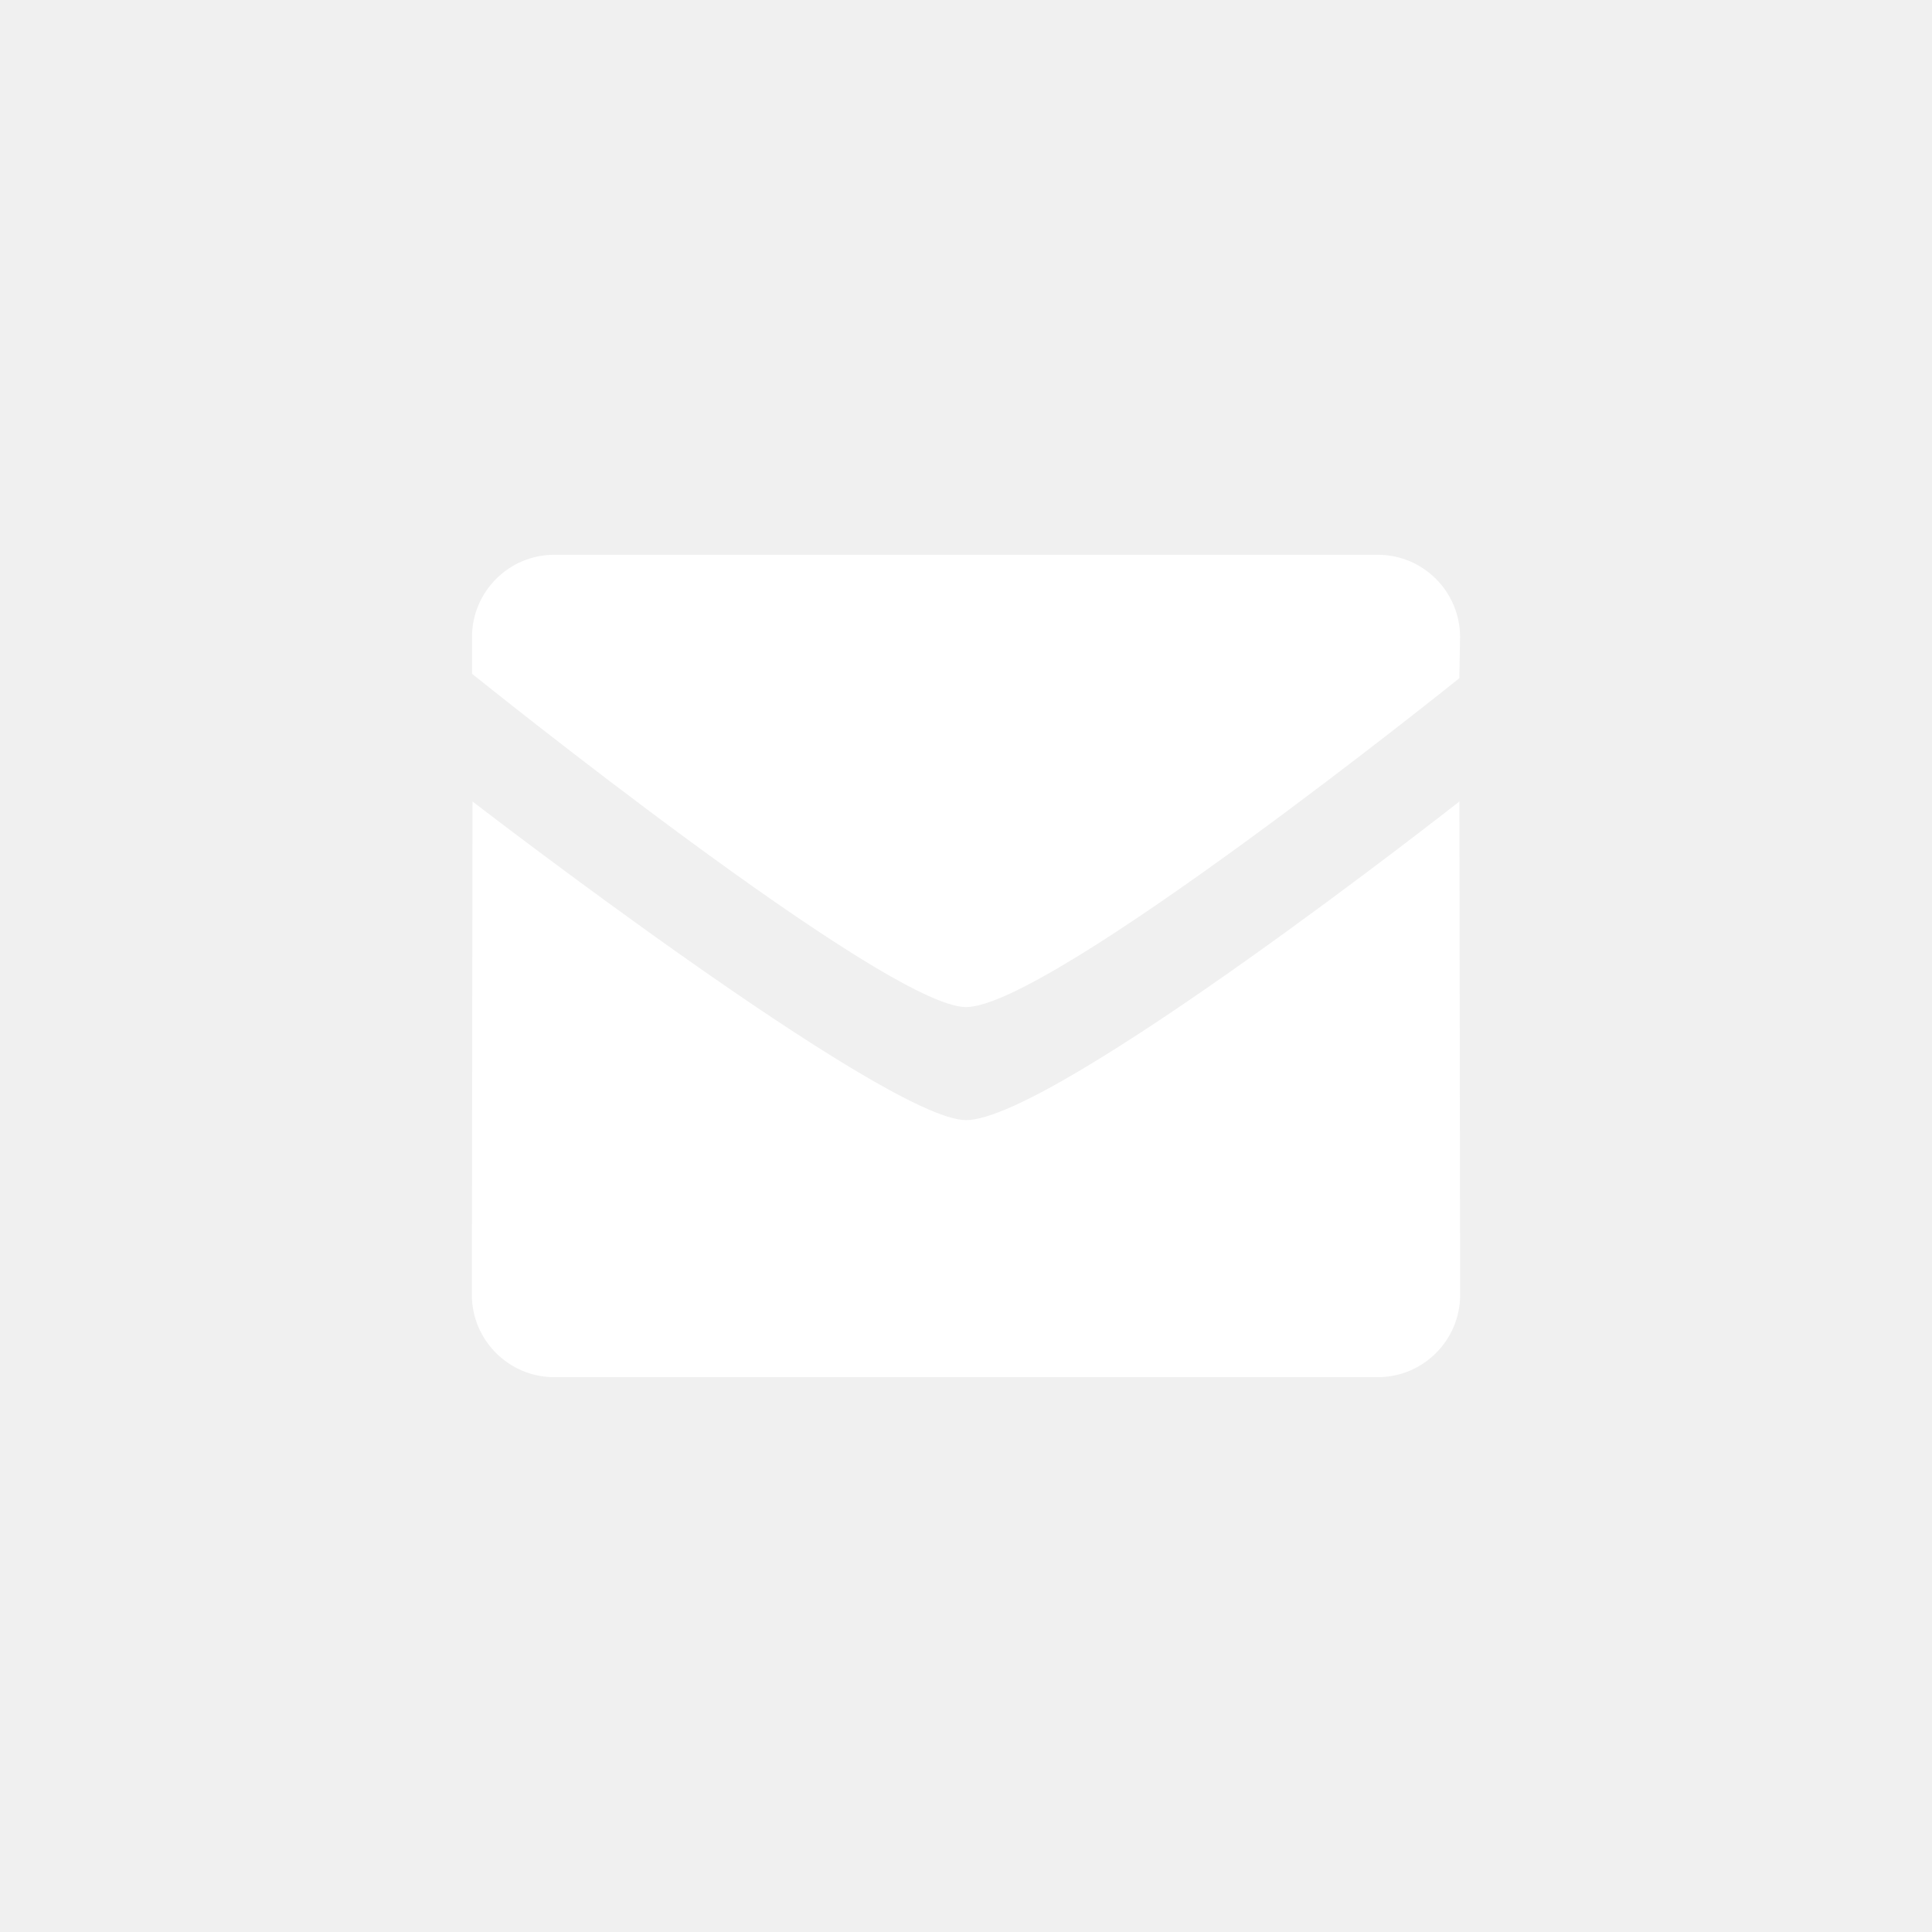
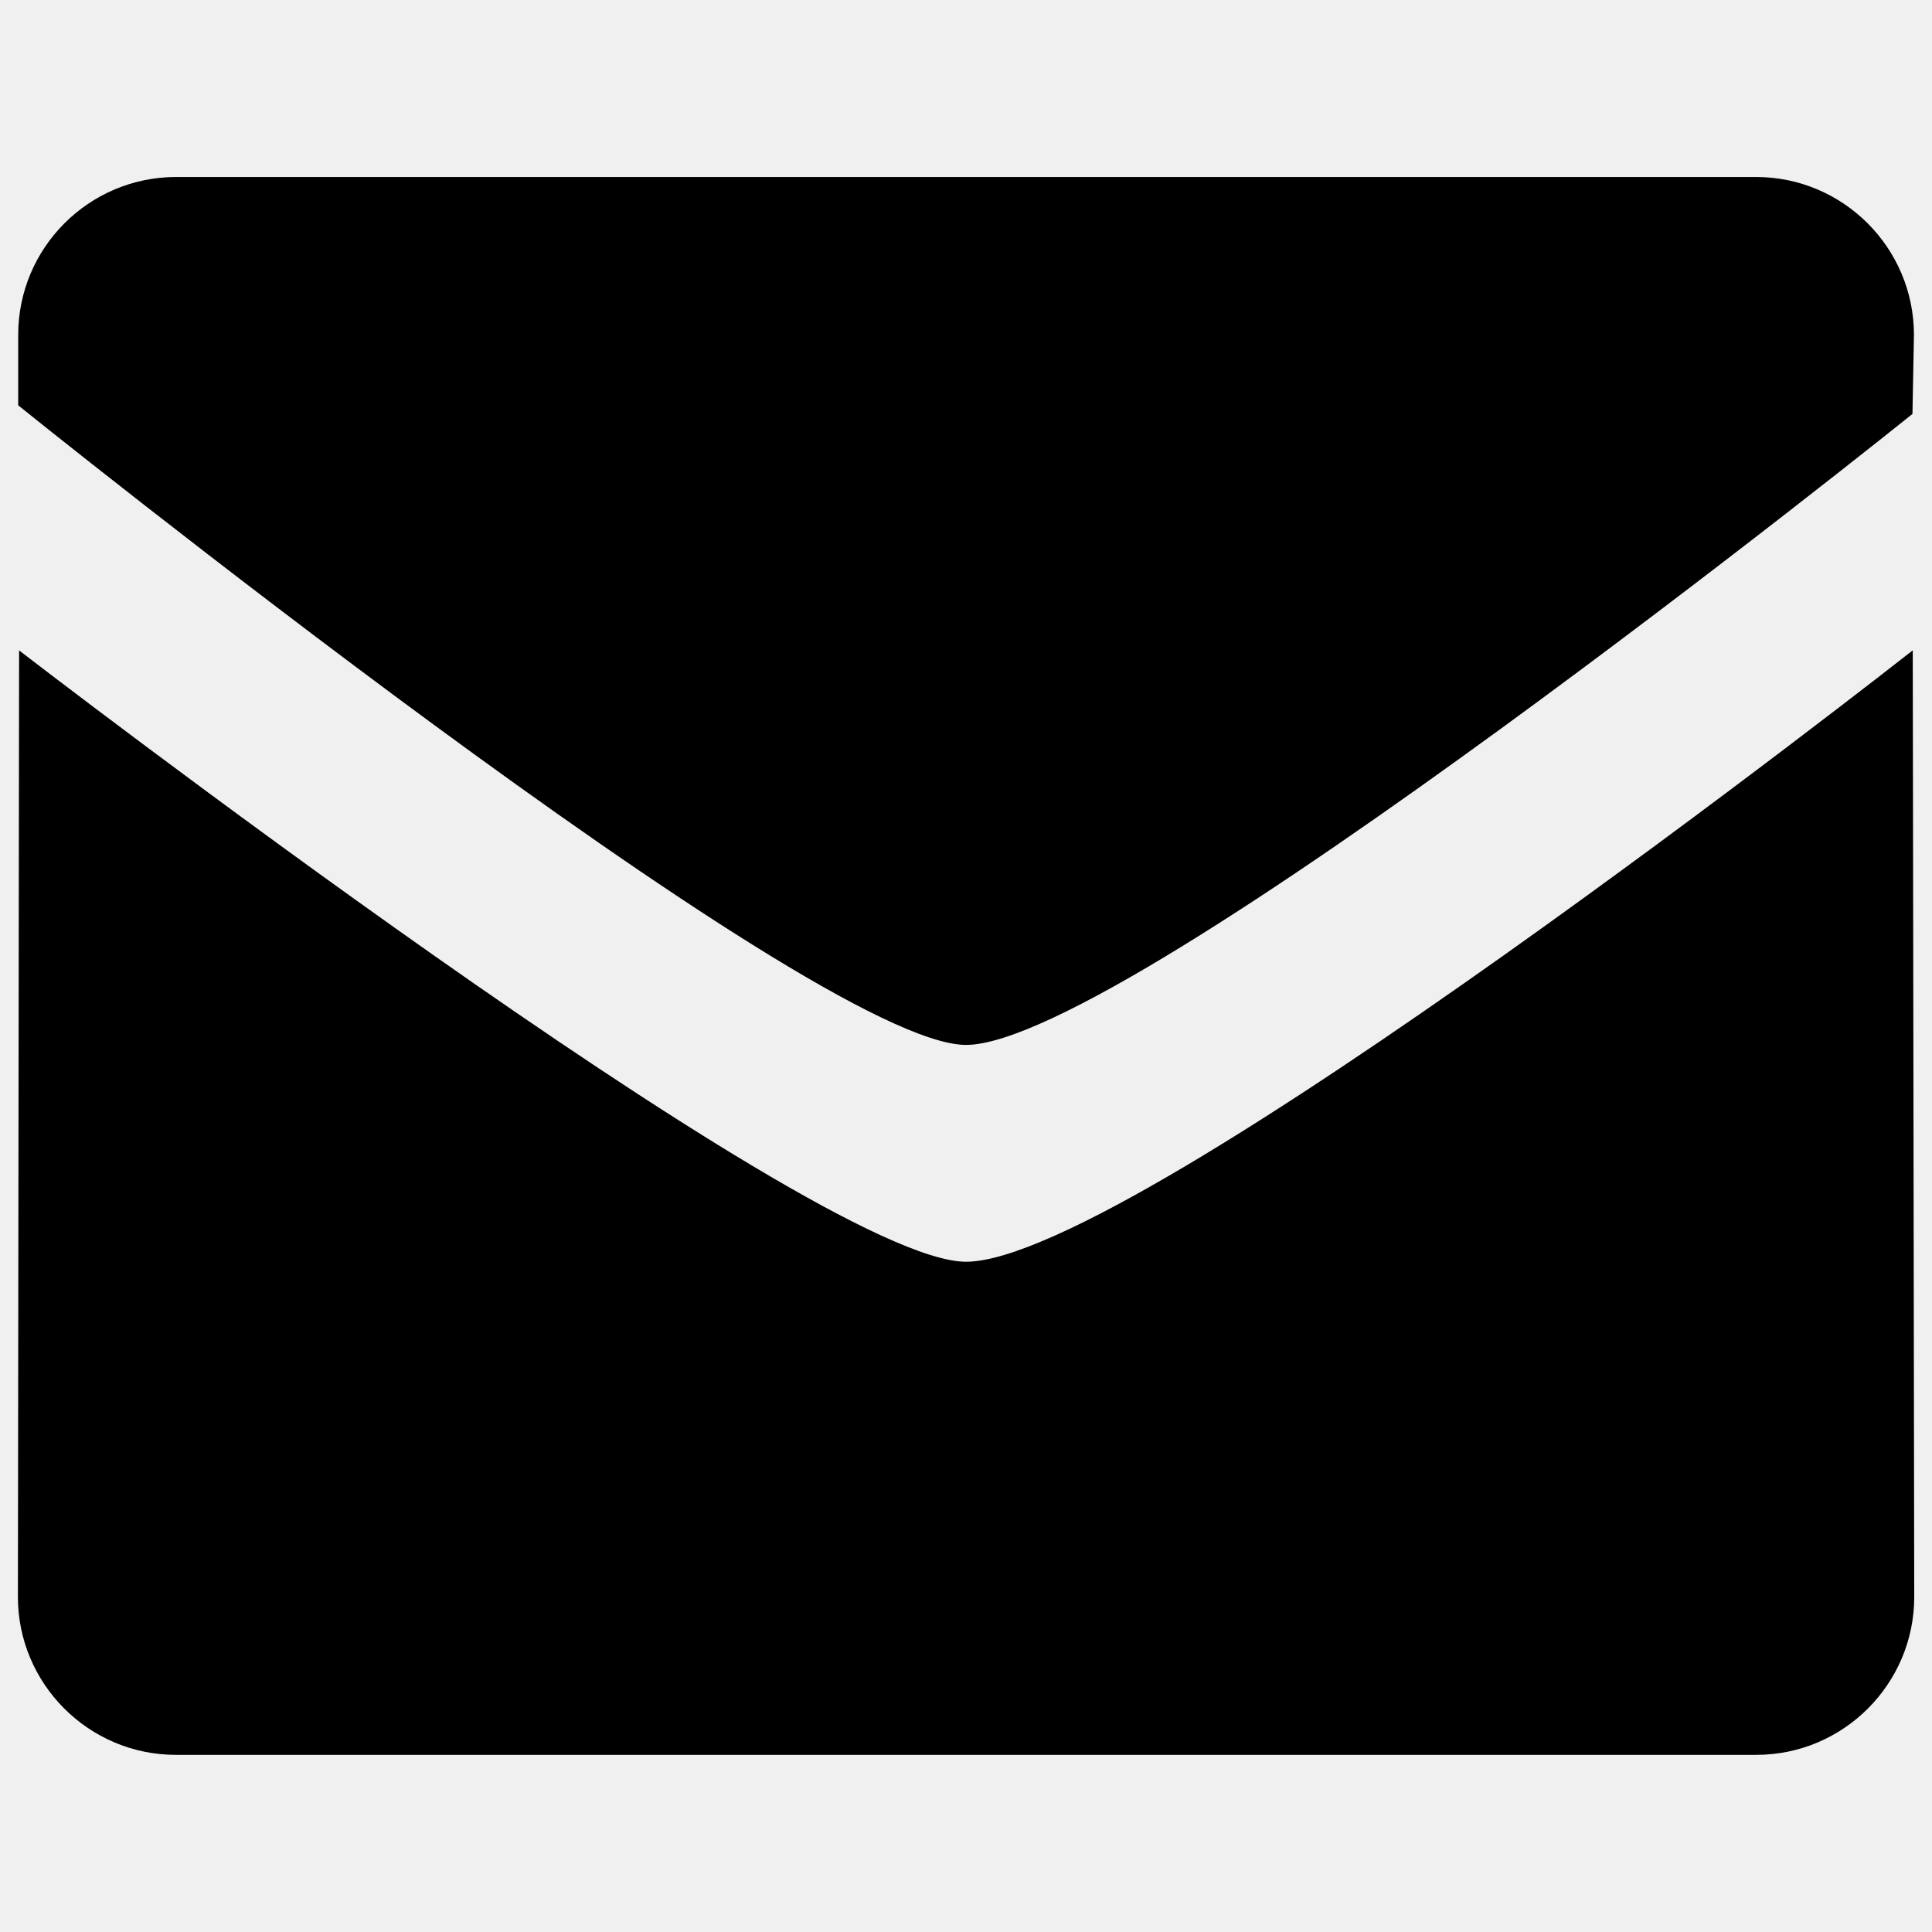
<svg xmlns="http://www.w3.org/2000/svg" version="1.1" id="Layer_1" x="0px" y="0px" width="26px" height="26px" viewBox="0 0 26 26" enable-background="new 0 0 26 26" xml:space="preserve">
-   <path fill="#FFFFFF" d="M13,13.553c-1.08,0-6.648-4.486-6.648-4.486V8.573c0-0.611,0.497-1.107,1.107-1.107h11.083  c0.611,0,1.107,0.497,1.107,1.107l-0.01,0.554C19.64,9.127,14.133,13.553,13,13.553z M13,15.074c1.185,0,6.64-4.288,6.64-4.288  l0.01,6.64c0,0.609-0.496,1.107-1.107,1.107H7.458c-0.611,0-1.108-0.498-1.108-1.107l0.009-6.64  C6.359,10.786,11.92,15.074,13,15.074z" />
+   <path d="M13,14.062c-2.072,0-12.755-8.607-12.755-8.607V4.507c0-1.173,0.953-2.125,2.124-2.125h21.264  c1.171,0,2.124,0.954,2.124,2.125l-0.02,1.063C25.74,5.57,15.174,14.062,13,14.062z M13,16.98c2.274,0,12.741-8.228,12.741-8.228  l0.02,12.739c0,1.17-0.953,2.125-2.125,2.125H2.366c-1.171,0-2.125-0.955-2.125-2.125L0.257,8.753  C0.257,8.753,10.927,16.98,13,16.98z" />
</svg>
